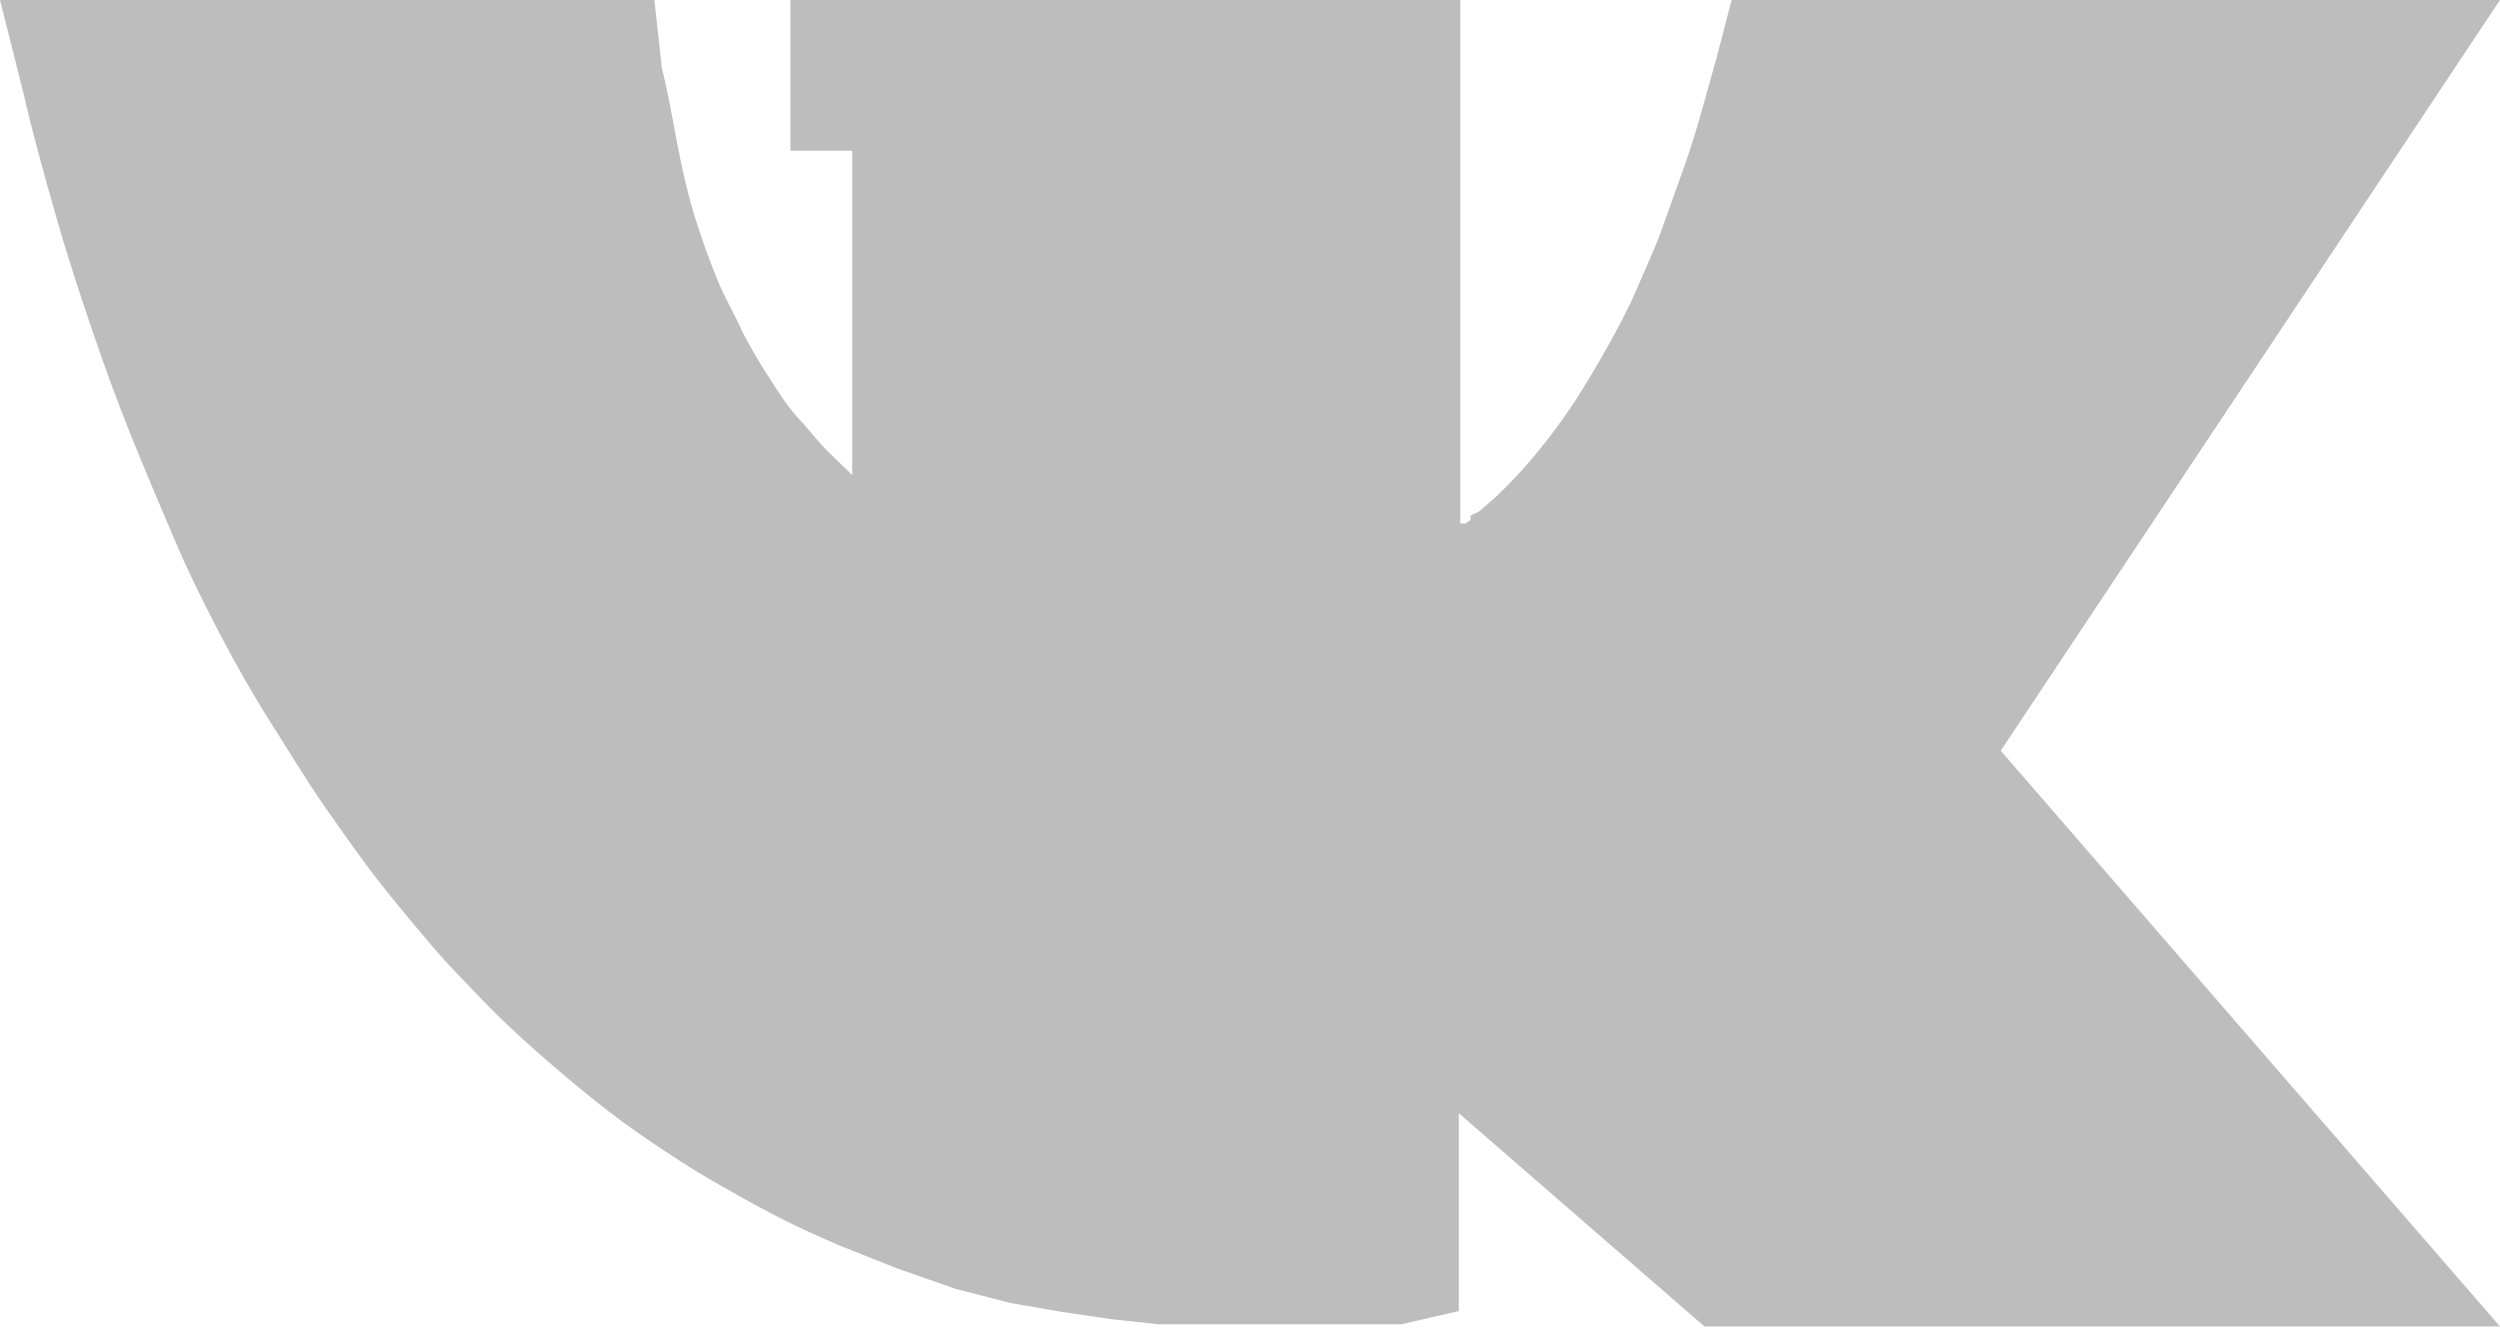
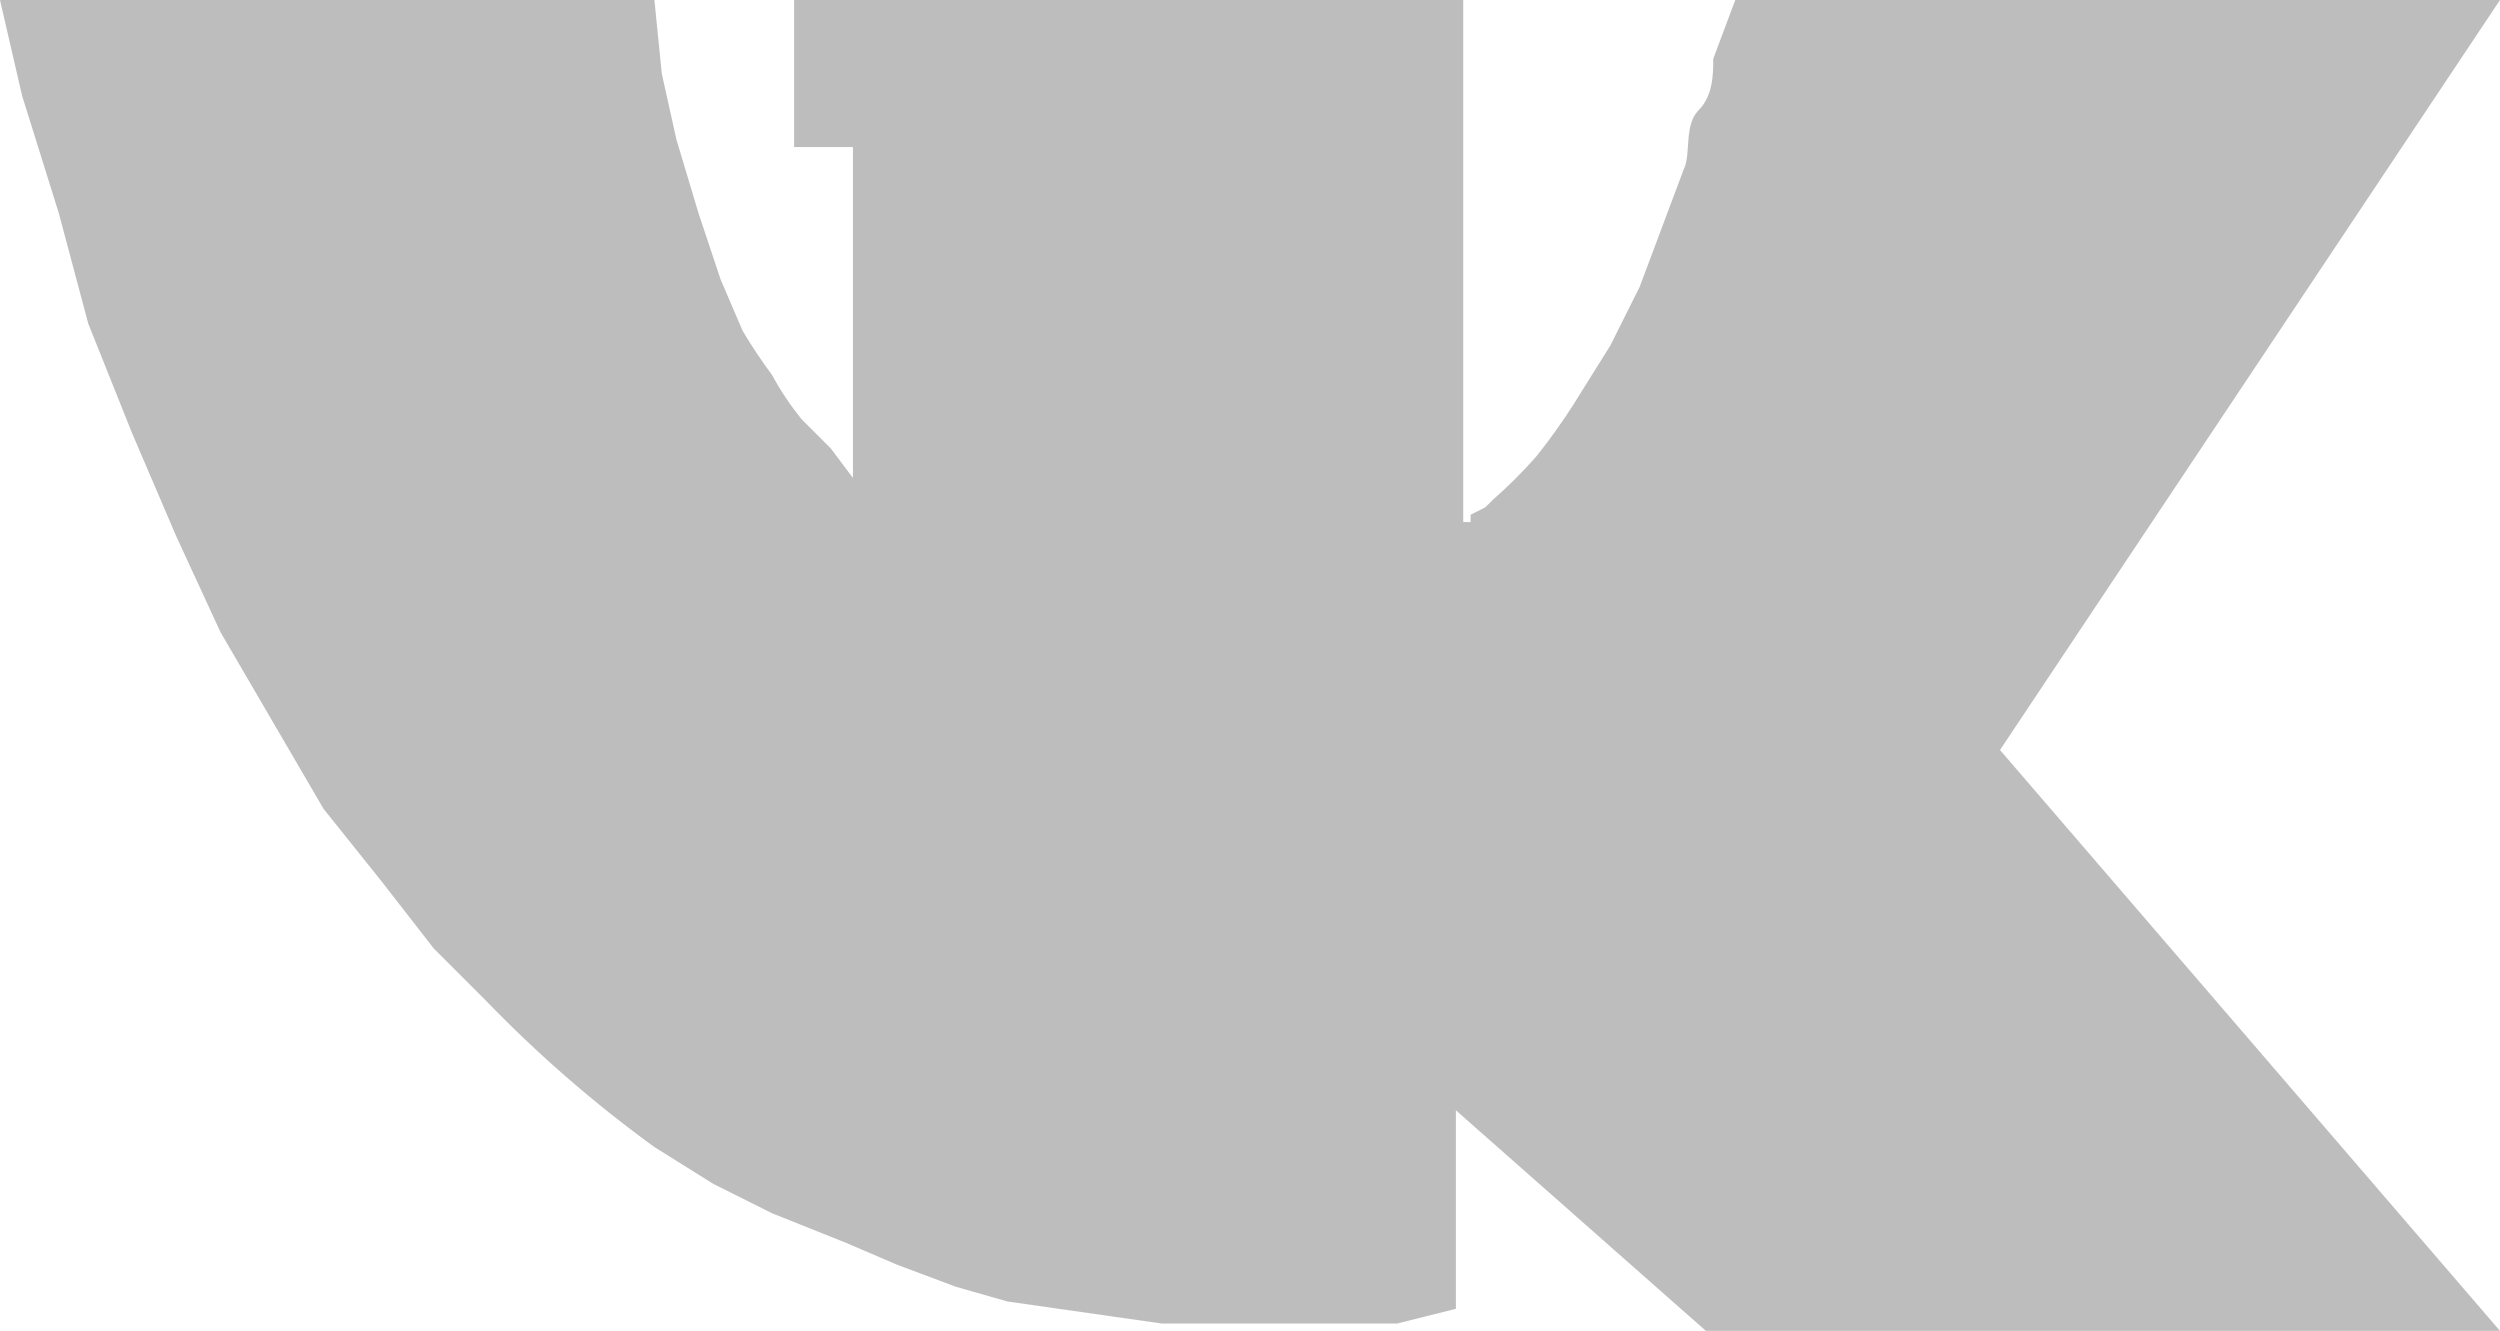
- <svg xmlns="http://www.w3.org/2000/svg" height="18.1" viewBox="0 0 34 18.1" width="34">
-   <path d="m27.21 10.37 6.79-10.21h-10.45l-.2.77c-.07.25-.14.5-.21.75s-.16.54-.25.79-.19.53-.29.81-.23.55-.34.81-.26.54-.4.79-.3.52-.45.75a8.3 8.3 0 0 1 -.51.69 6.39 6.39 0 0 1 -.57.61l-.08.07-.07.06-.07.06-.11.05v.06l-.07.05h-.07v-7.12h-9.11v2.05h.84v4.41l-.33-.32c-.14-.14-.26-.3-.4-.45s-.27-.35-.39-.54a7.24 7.24 0 0 1 -.37-.63c-.1-.23-.25-.48-.35-.73s-.21-.55-.3-.84-.17-.63-.24-1-.12-.67-.21-1.03l-.1-.92h-8.9l.32 1.27c.13.57.28 1.1.43 1.63s.32 1.05.49 1.55.35 1 .54 1.47.38.92.59 1.41.41.89.63 1.31.46.84.69 1.2.48.78.74 1.15.51.73.78 1.07.45.55.67.81.47.51.7.75.49.48.74.7.51.44.76.64.52.4.79.58.54.36.82.52.56.32.85.47.58.28.88.41l.78.31.8.28.74.19.69.12.68.1.64.07h.6 1 .41.36.31.25.19.13.06l.78-.18v-2.69l3.34 2.9h10.82z" fill="#bdbdbd" transform="translate(0 -.16)" />
+ <svg xmlns="http://www.w3.org/2000/svg" height="18.1" width="34">
+   <path d="M27.2 10.2 34 0H23.6l-.3.8c0 .2 0 .5-.2.7s-.1.6-.2.8l-.3.8-.3.8-.4.8-.5.8a8.3 8.3 0 0 1-.5.7 6.4 6.4 0 0 1-.6.6l-.1.1-.2.1v.1h-.1V0h-9.1v2h.8v4.5l-.3-.4-.4-.4a4 4 0 0 1-.4-.6 7.2 7.2 0 0 1-.4-.6l-.3-.7-.3-.9-.3-1L9 1l-.1-1H0l.3 1.3.5 1.6.4 1.5.6 1.5.6 1.4.6 1.3.7 1.2.7 1.2.8 1 .7.9.7.7a17.4 17.4 0 0 0 2.3 2l.8.5.8.4 1 .4.7.3.8.3.7.2.7.1.7.1.7.1H19l.8-.2v-2.7l3.4 3H34z" fill="#bdbdbd" />
</svg>
